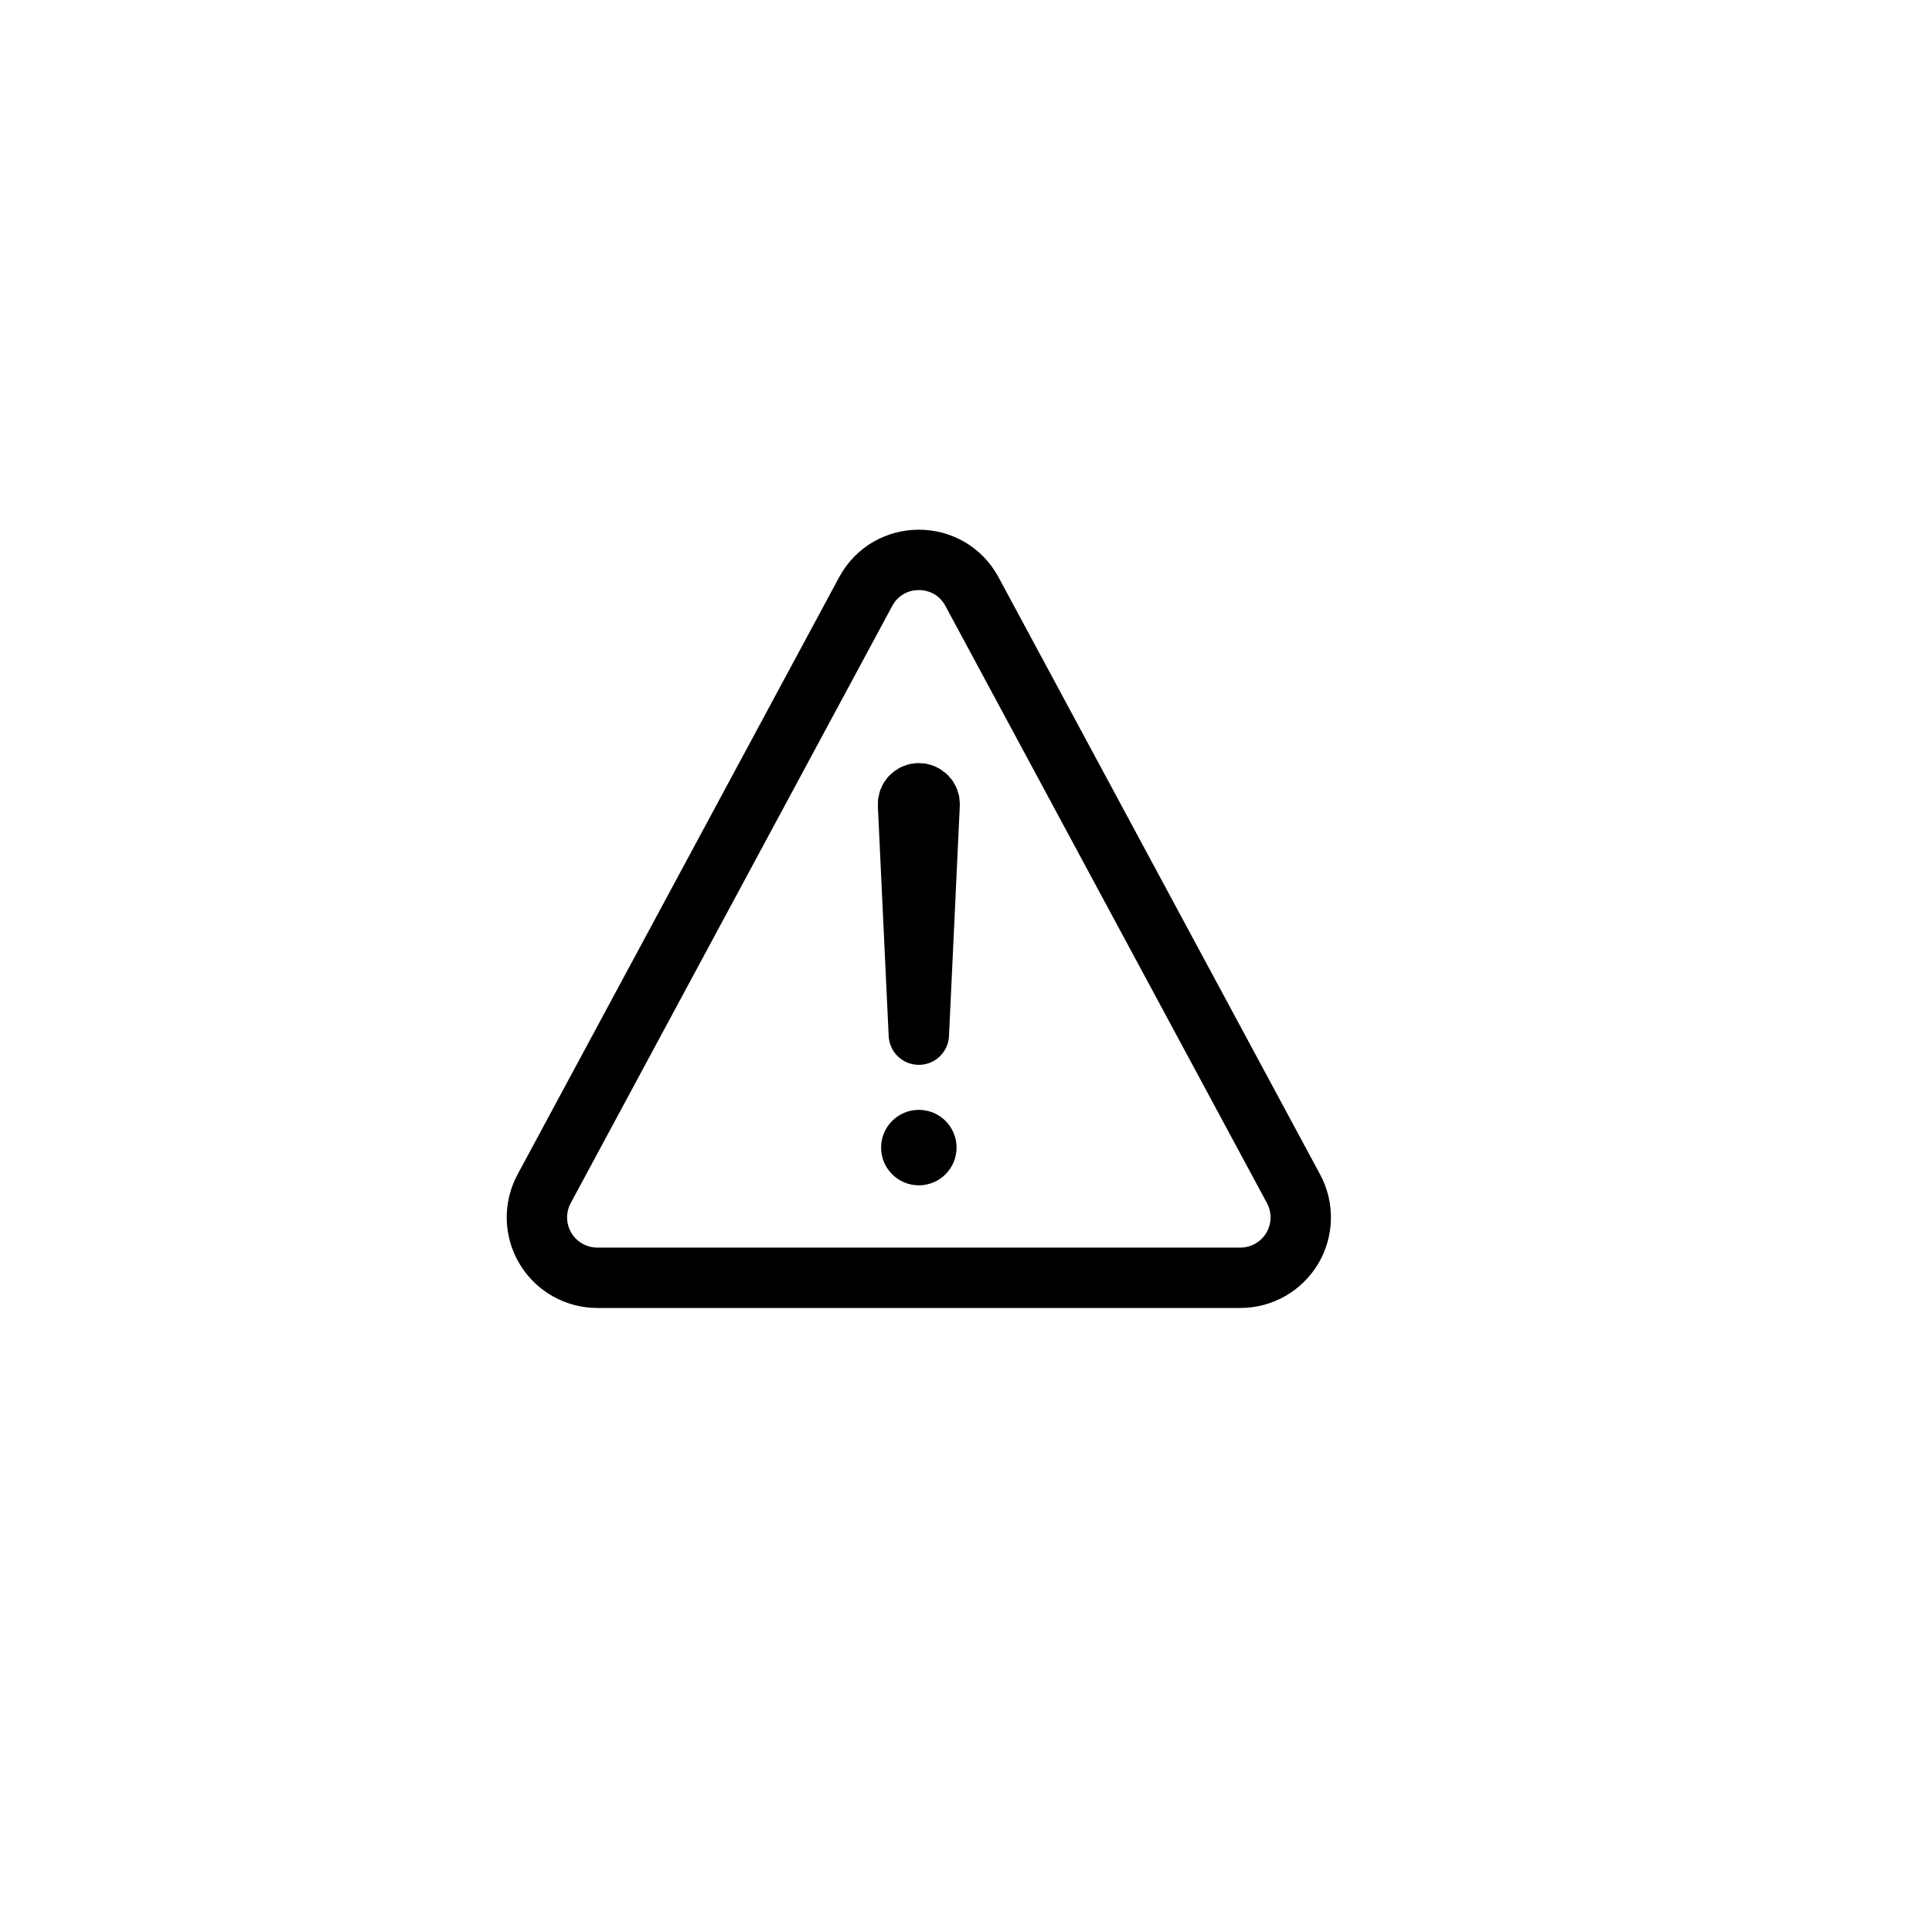
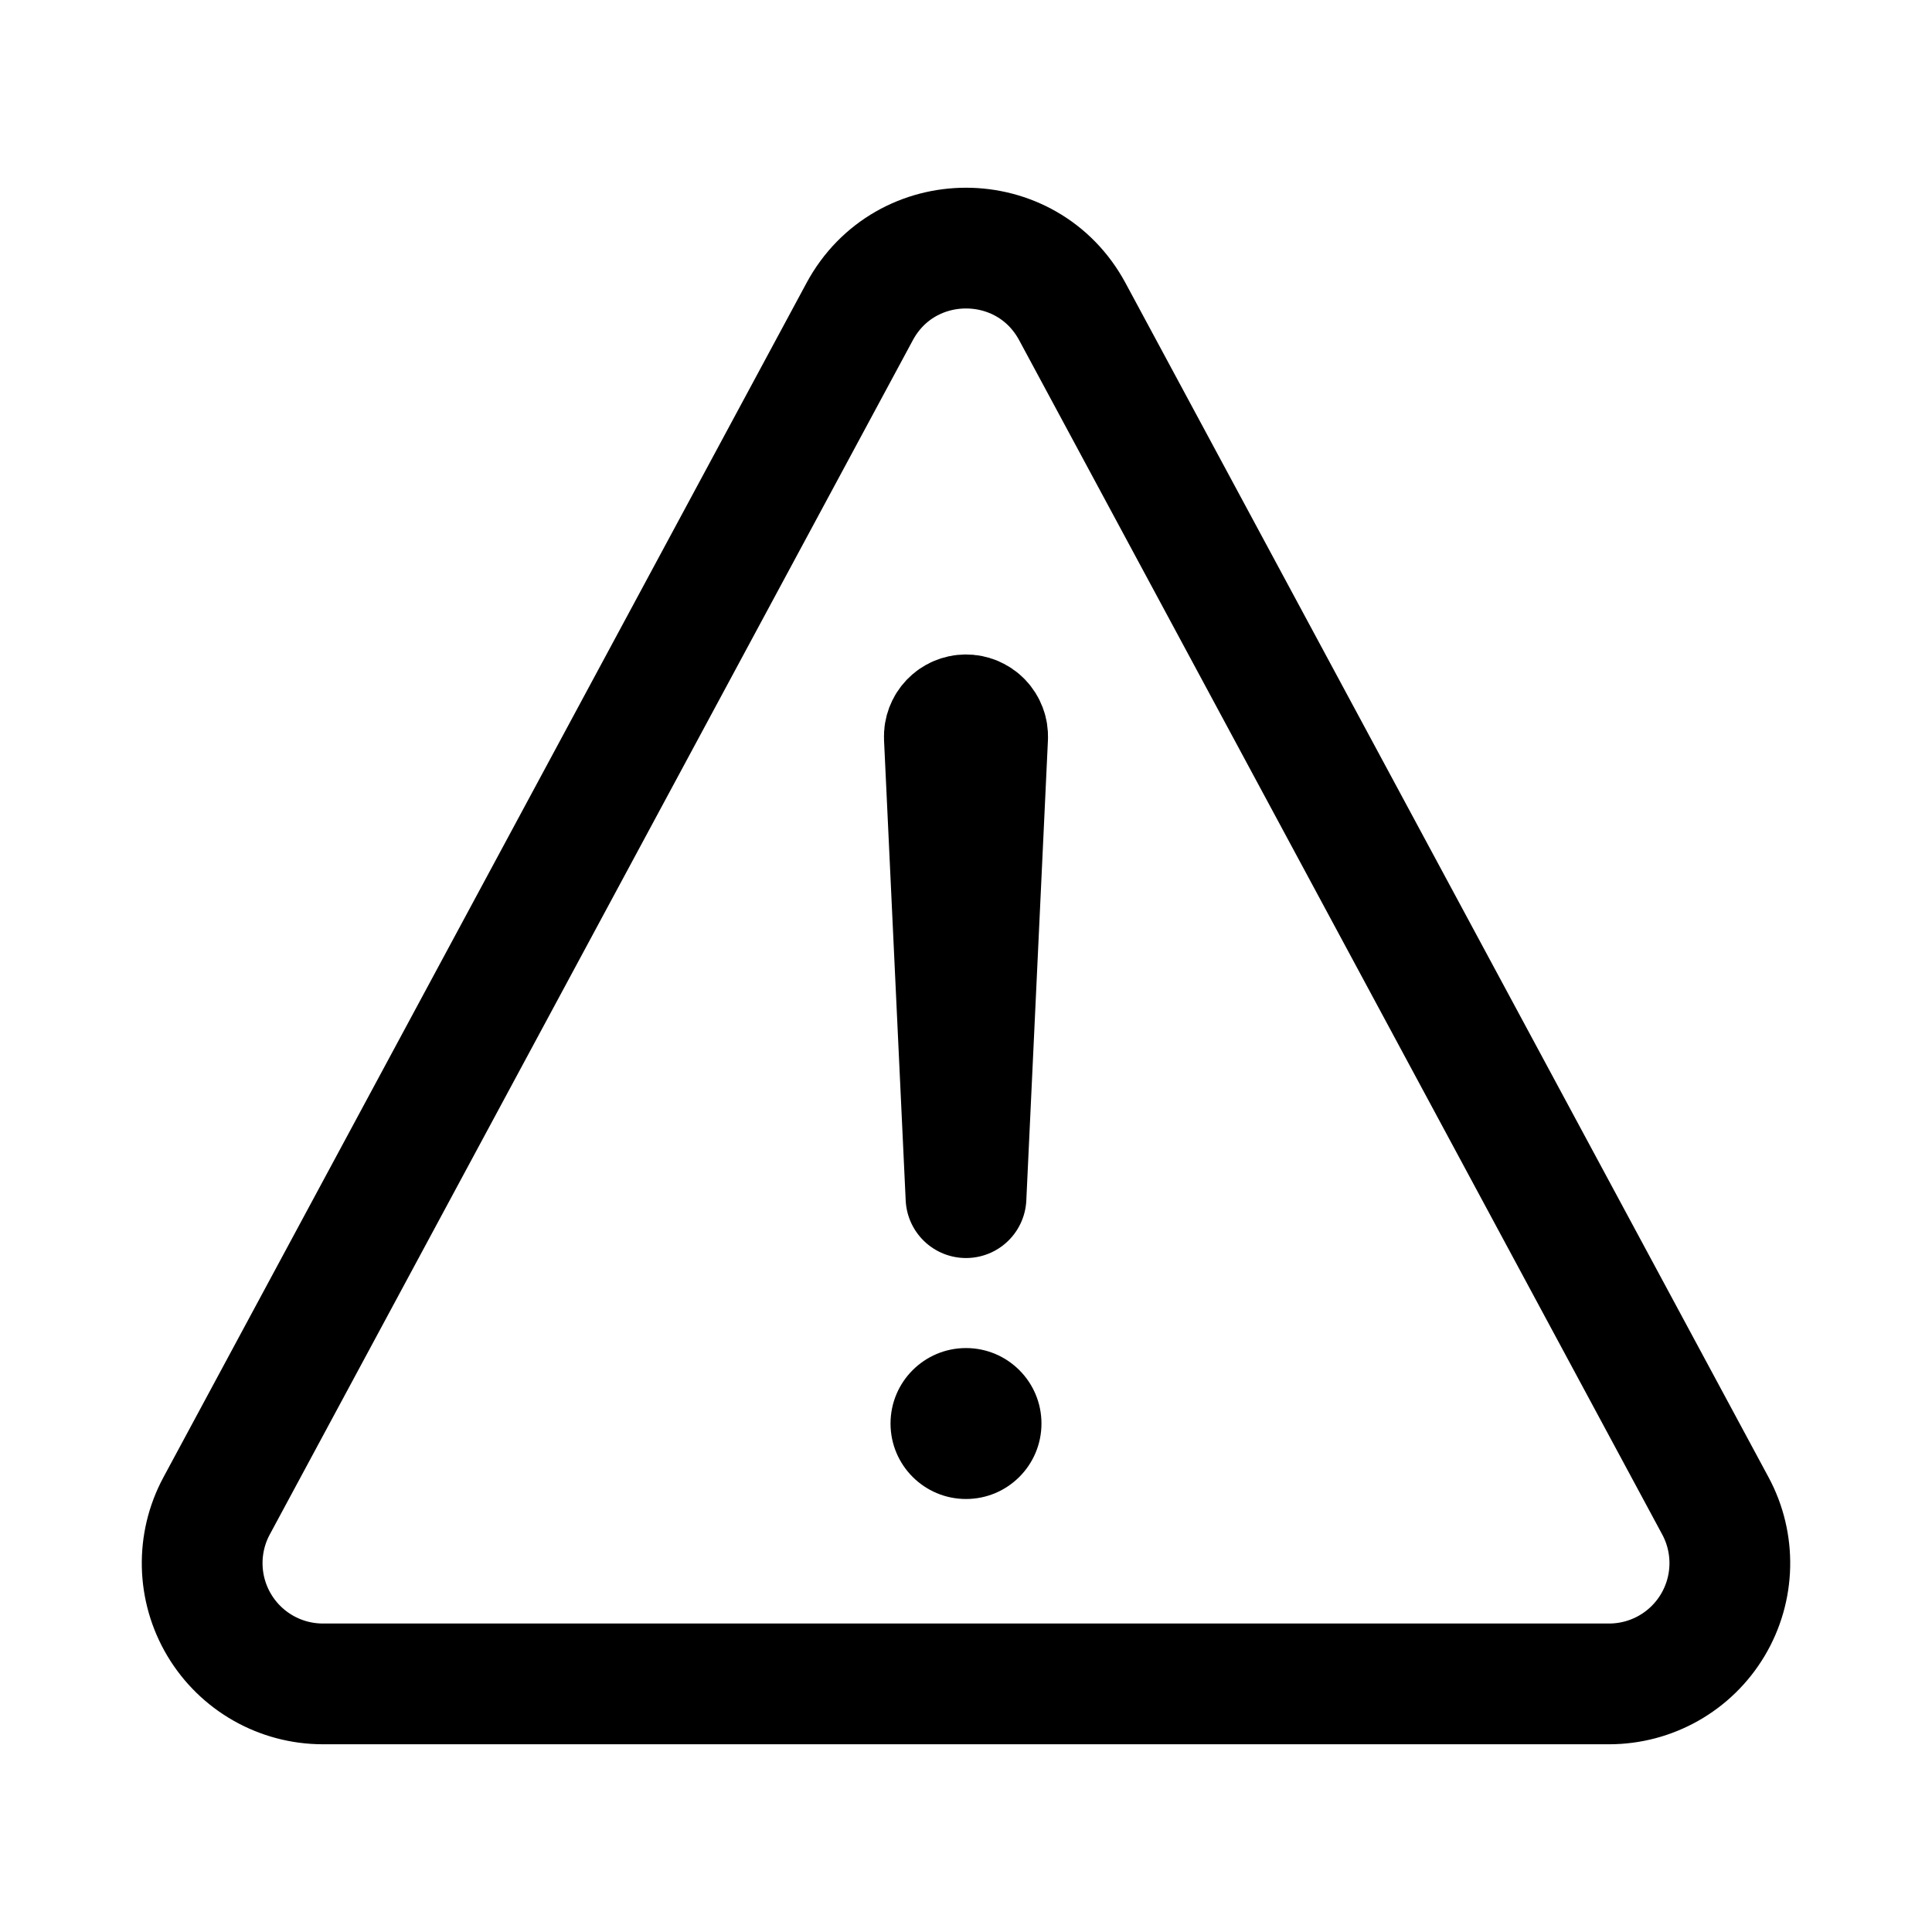
- <svg xmlns="http://www.w3.org/2000/svg" class="ionicon" height="32" width="32" viewBox="0 0 1024 1024">
-   <g transform="translate(231,231)">
+ <svg xmlns="http://www.w3.org/2000/svg" class="ionicon" height="32" width="32" viewBox="0 0 512 512">
+   <g>
    <path d="M85.57 446.25h340.86a32 32 0 0028.17-47.17L284.18 82.58c-12.09-22.44-44.27-22.44-56.36 0L57.4 399.08a32 32 0 0028.17 47.17z" fill="none" stroke="currentColor" stroke-linecap="round" stroke-linejoin="round" stroke-width="32" />
    <path d="M250.26 195.39l5.74 122 5.73-121.95a5.74 5.74 0 00-5.79-6h0a5.74 5.74 0 00-5.68 5.95z" fill="none" stroke="currentColor" stroke-linecap="round" stroke-linejoin="round" stroke-width="32" />
    <path d="M256 397.25a20 20 0 1120-20 20 20 0 01-20 20z" />
  </g>
</svg>
